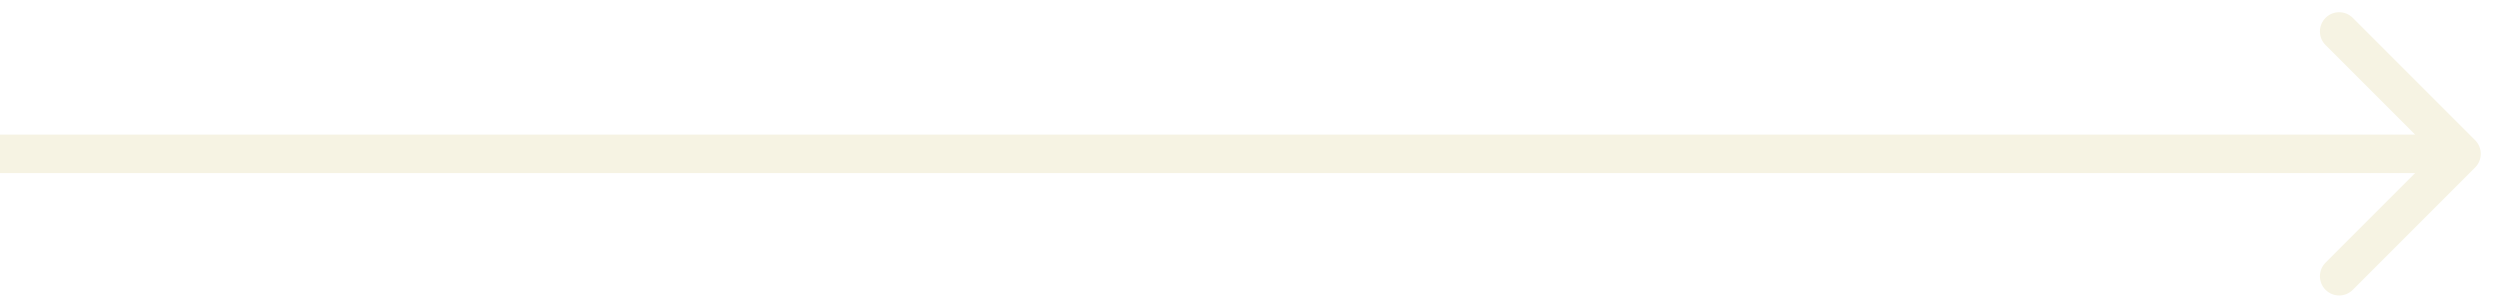
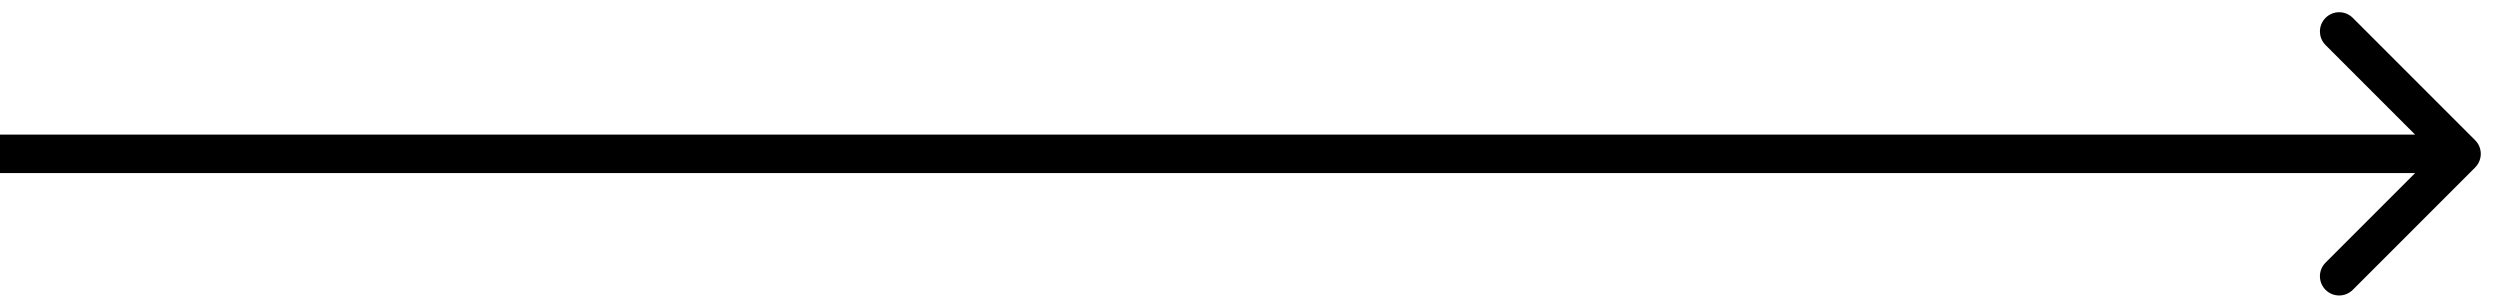
<svg xmlns="http://www.w3.org/2000/svg" width="65" height="8" viewBox="0 0 65 8" fill="none">
-   <path d="M64.354 3.646C64.549 3.842 64.549 4.158 64.354 4.354L61.172 7.536C60.976 7.731 60.66 7.731 60.465 7.536C60.269 7.34 60.269 7.024 60.465 6.828L63.293 4L60.465 1.172C60.269 0.976 60.269 0.66 60.465 0.464C60.66 0.269 60.976 0.269 61.172 0.464L64.354 3.646ZM0 3.5L64 3.5V4.5L0 4.5L0 3.5Z" fill="#F6F3E3" />
+   <path d="M64.354 3.646C64.549 3.842 64.549 4.158 64.354 4.354L61.172 7.536C60.976 7.731 60.66 7.731 60.465 7.536C60.269 7.34 60.269 7.024 60.465 6.828L63.293 4L60.465 1.172C60.269 0.976 60.269 0.66 60.465 0.464C60.66 0.269 60.976 0.269 61.172 0.464L64.354 3.646ZM0 3.5L64 3.5V4.5L0 4.5L0 3.5Z" fill="#000000" />
</svg>
